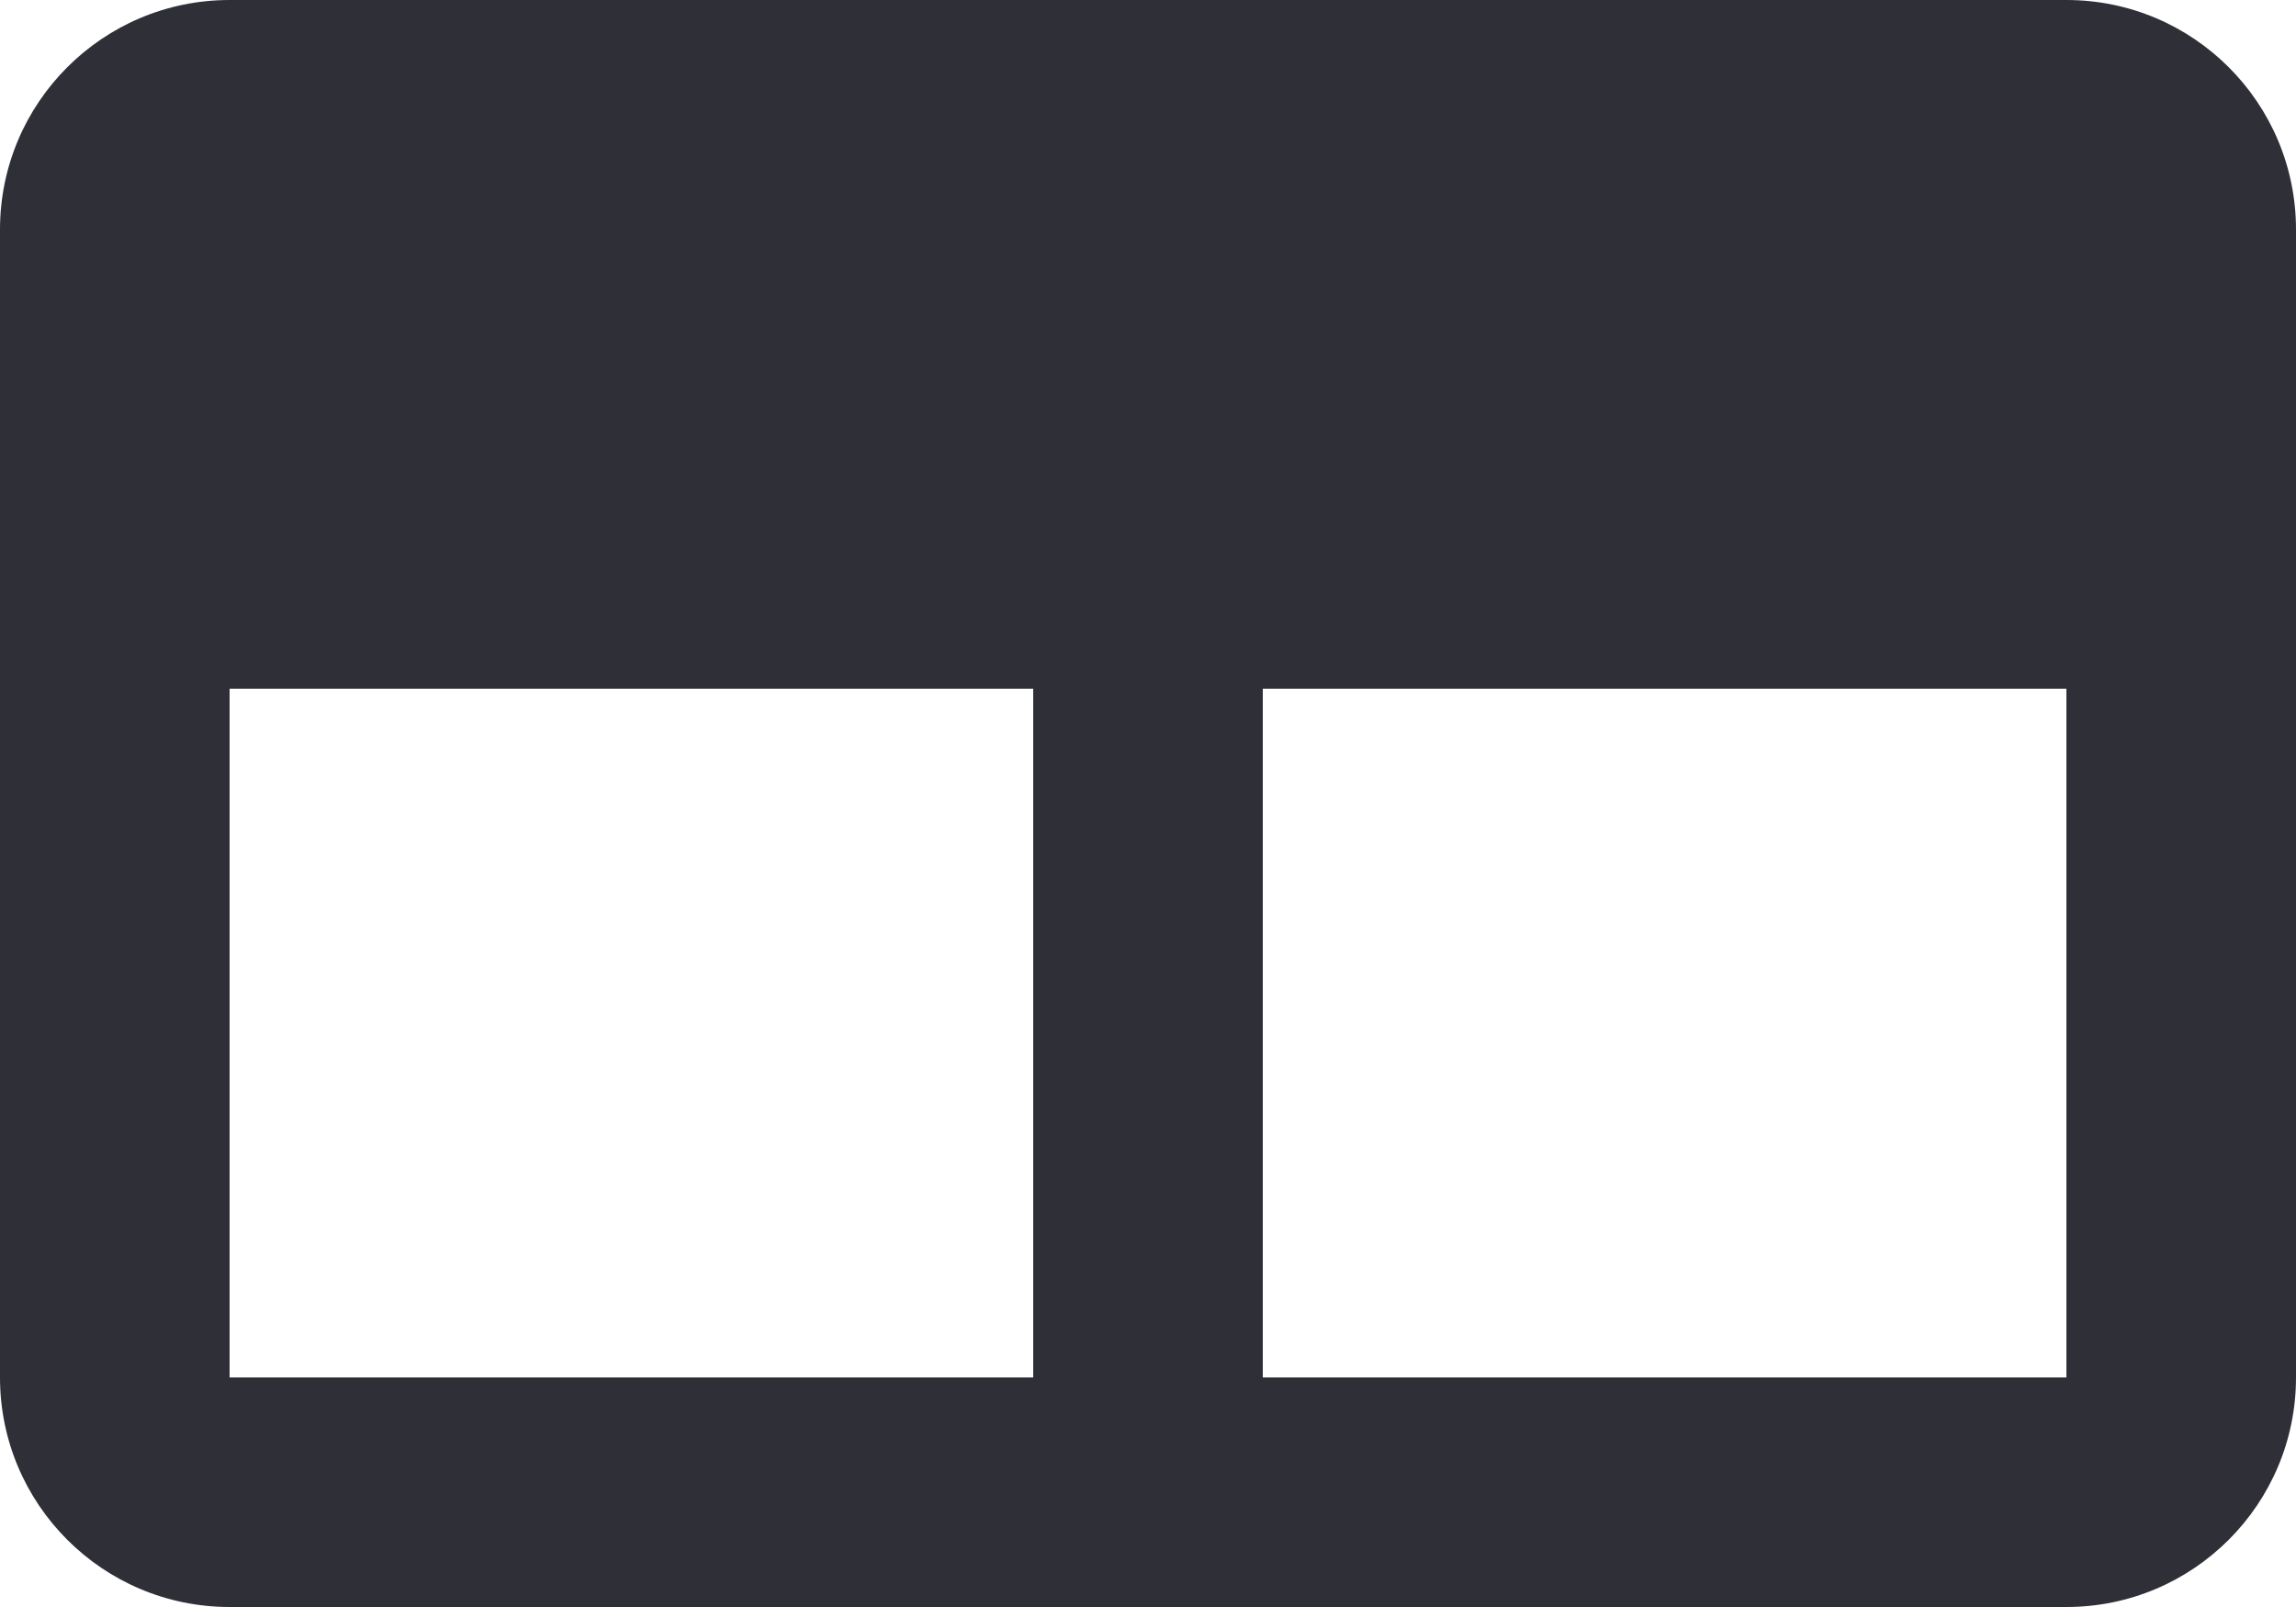
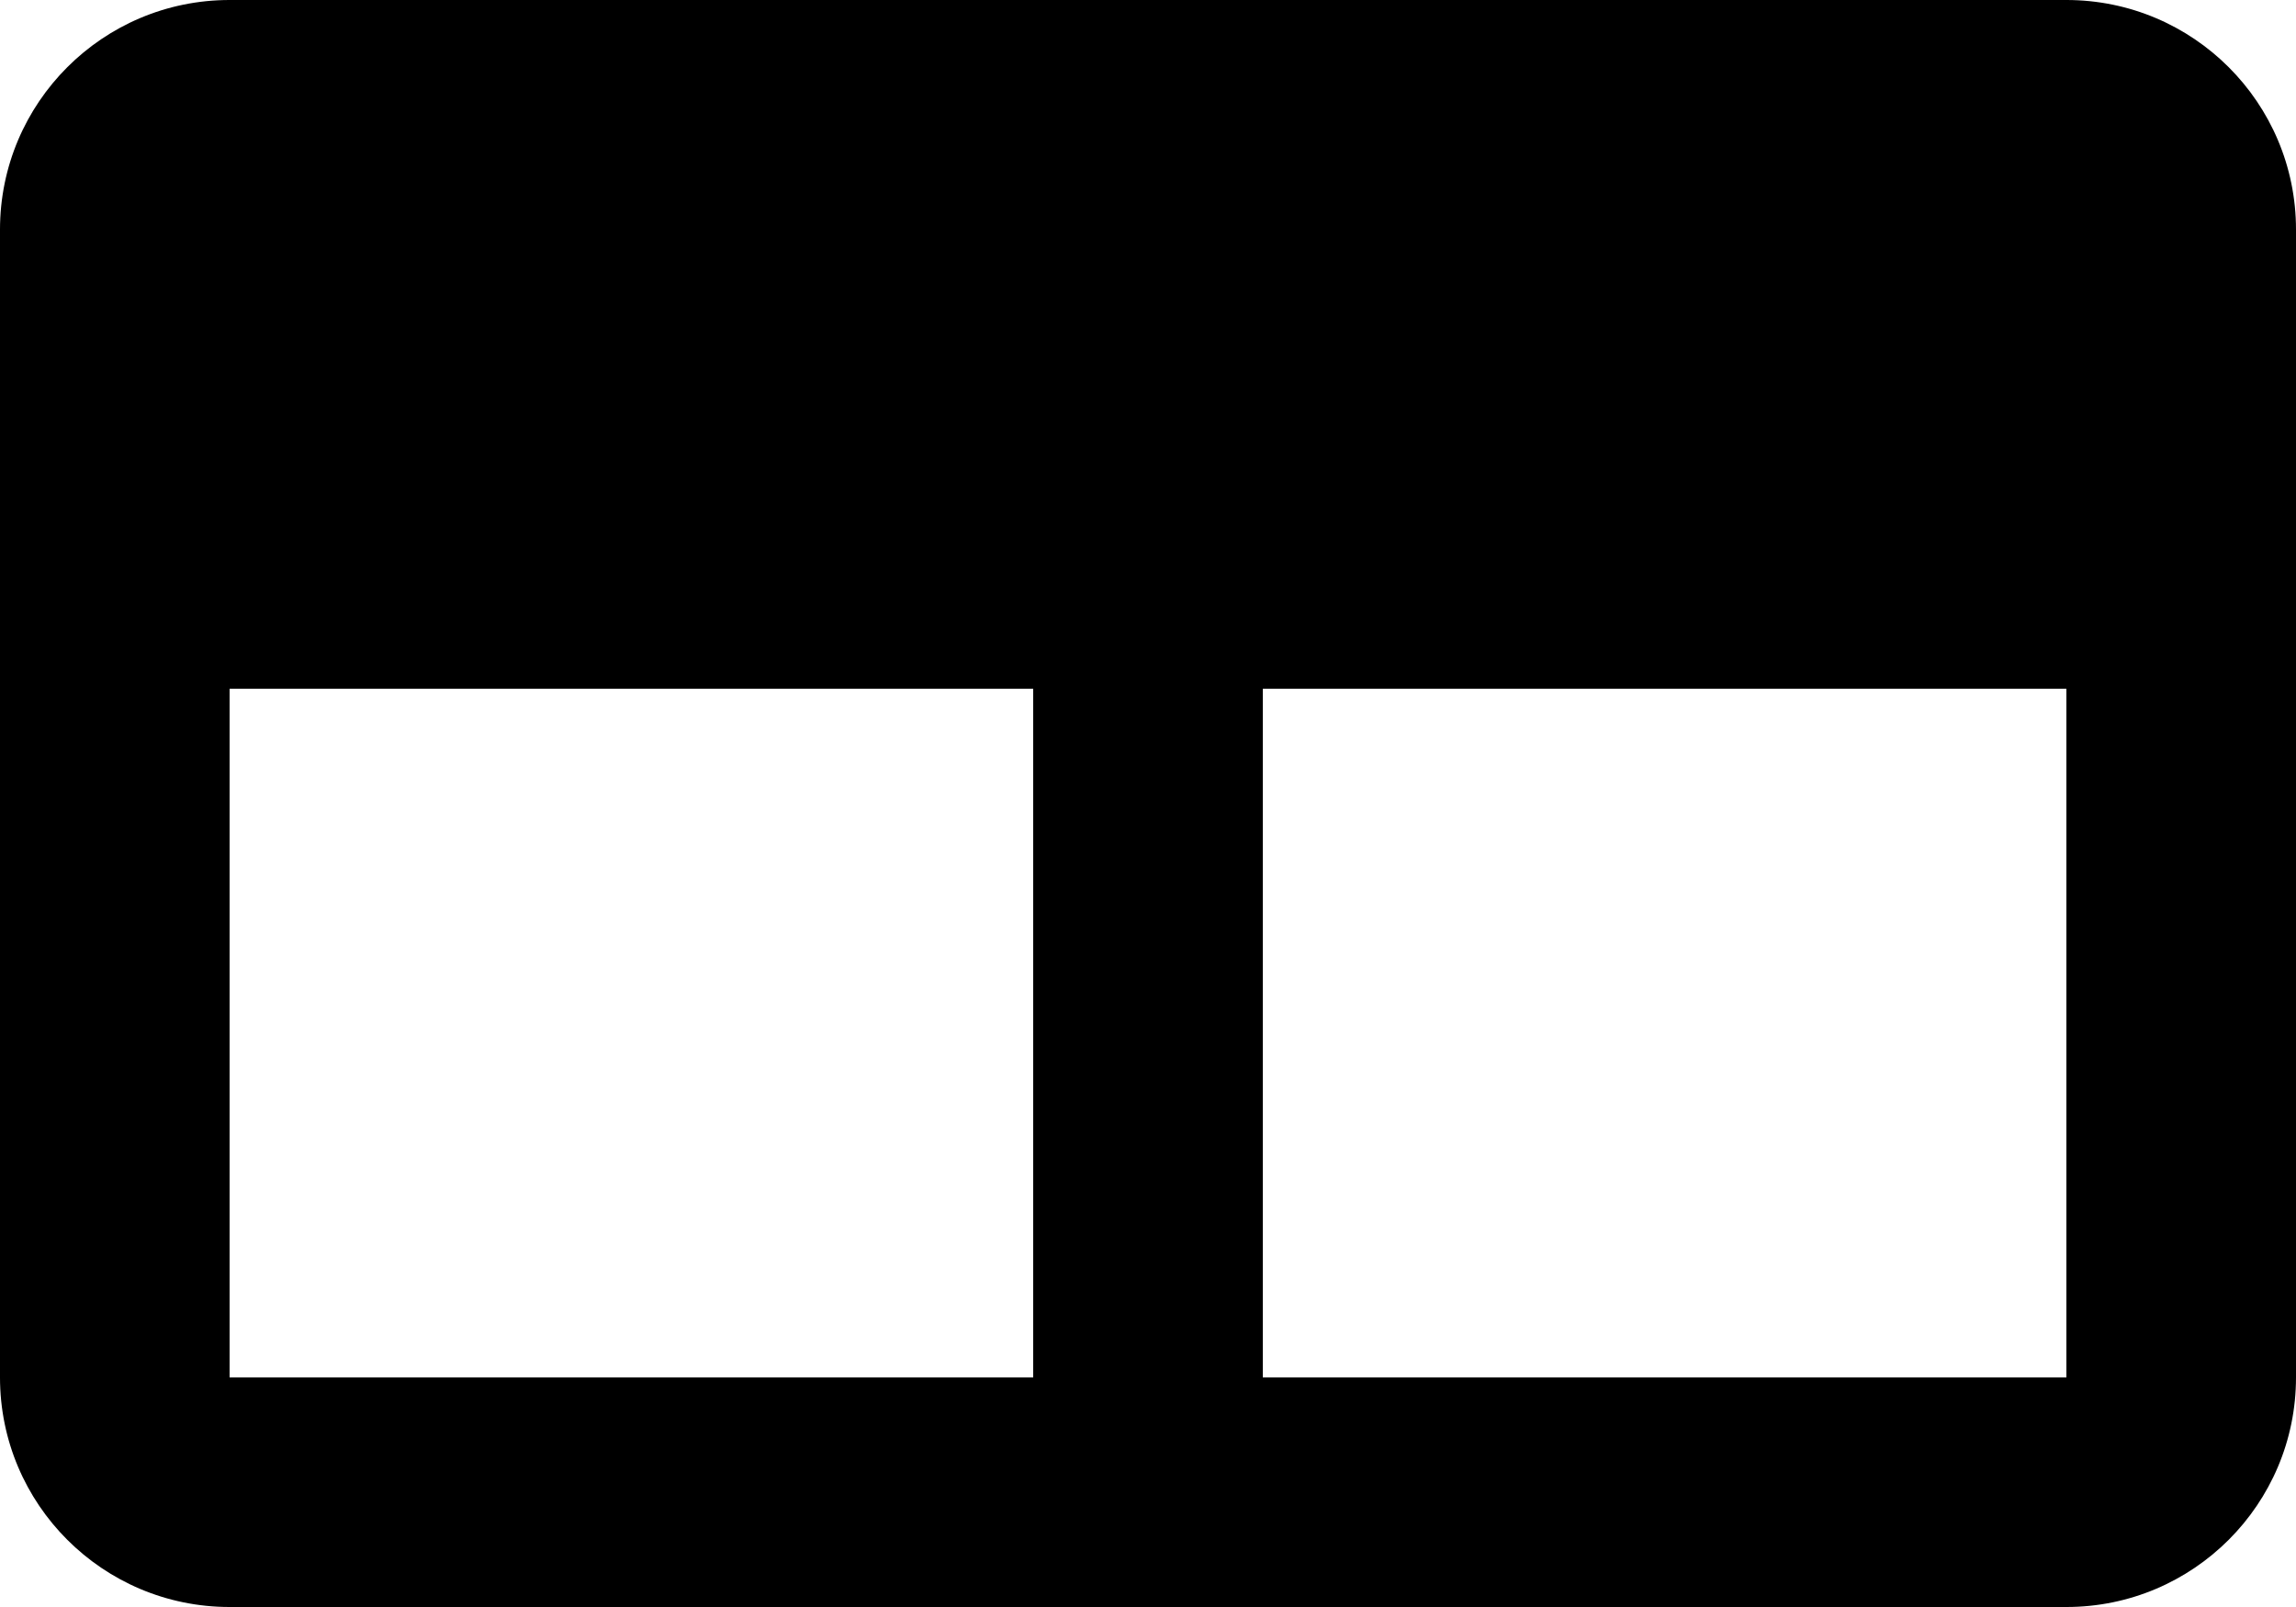
<svg xmlns="http://www.w3.org/2000/svg" fill="none" viewBox="0 0 20 14">
-   <path fill="#2F2F38" d="M18 0H2a2 2 0 0 0-2 2v10a2 2 0 0 0 2 2h16a2 2 0 0 0 2-2V2a2 2 0 0 0-2-2ZM2 6h7v6H2V6Zm9 6V6h7v6h-7Z" />
+   <path fill="currentColor" d="M18 0H2a2 2 0 0 0-2 2v10a2 2 0 0 0 2 2h16a2 2 0 0 0 2-2V2a2 2 0 0 0-2-2ZM2 6h7v6H2V6Zm9 6V6h7v6h-7Z" />
</svg>
